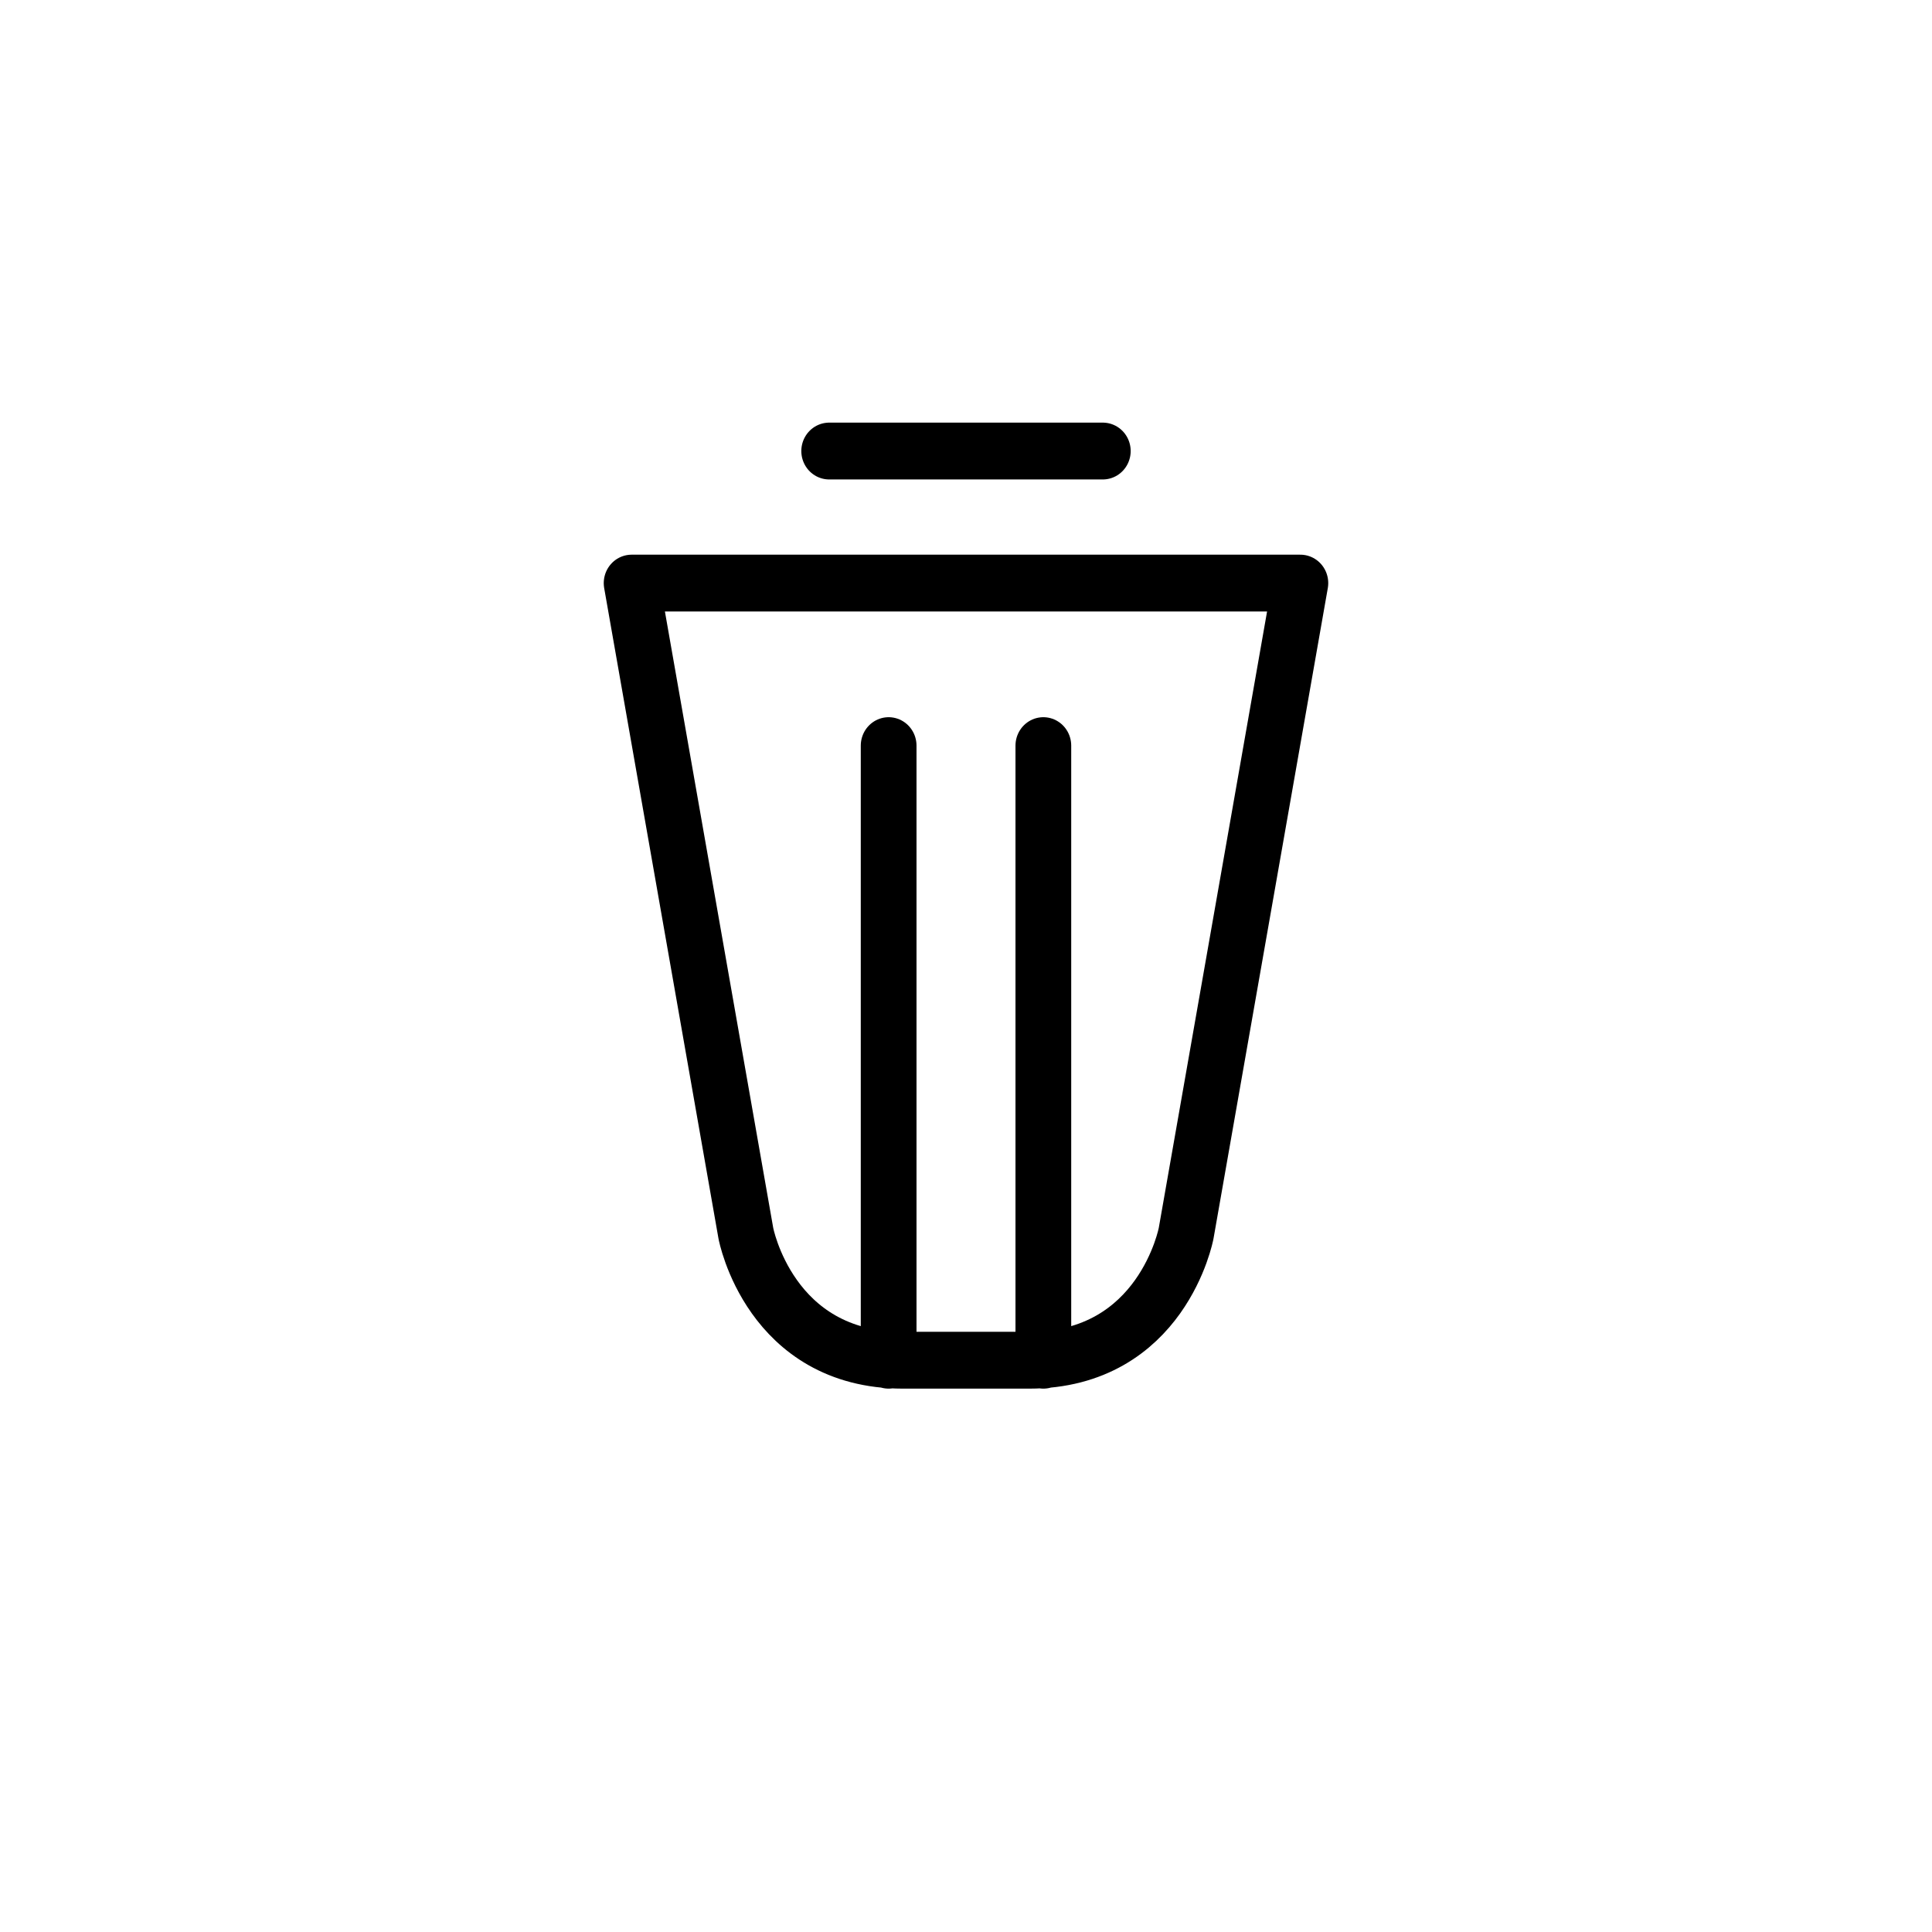
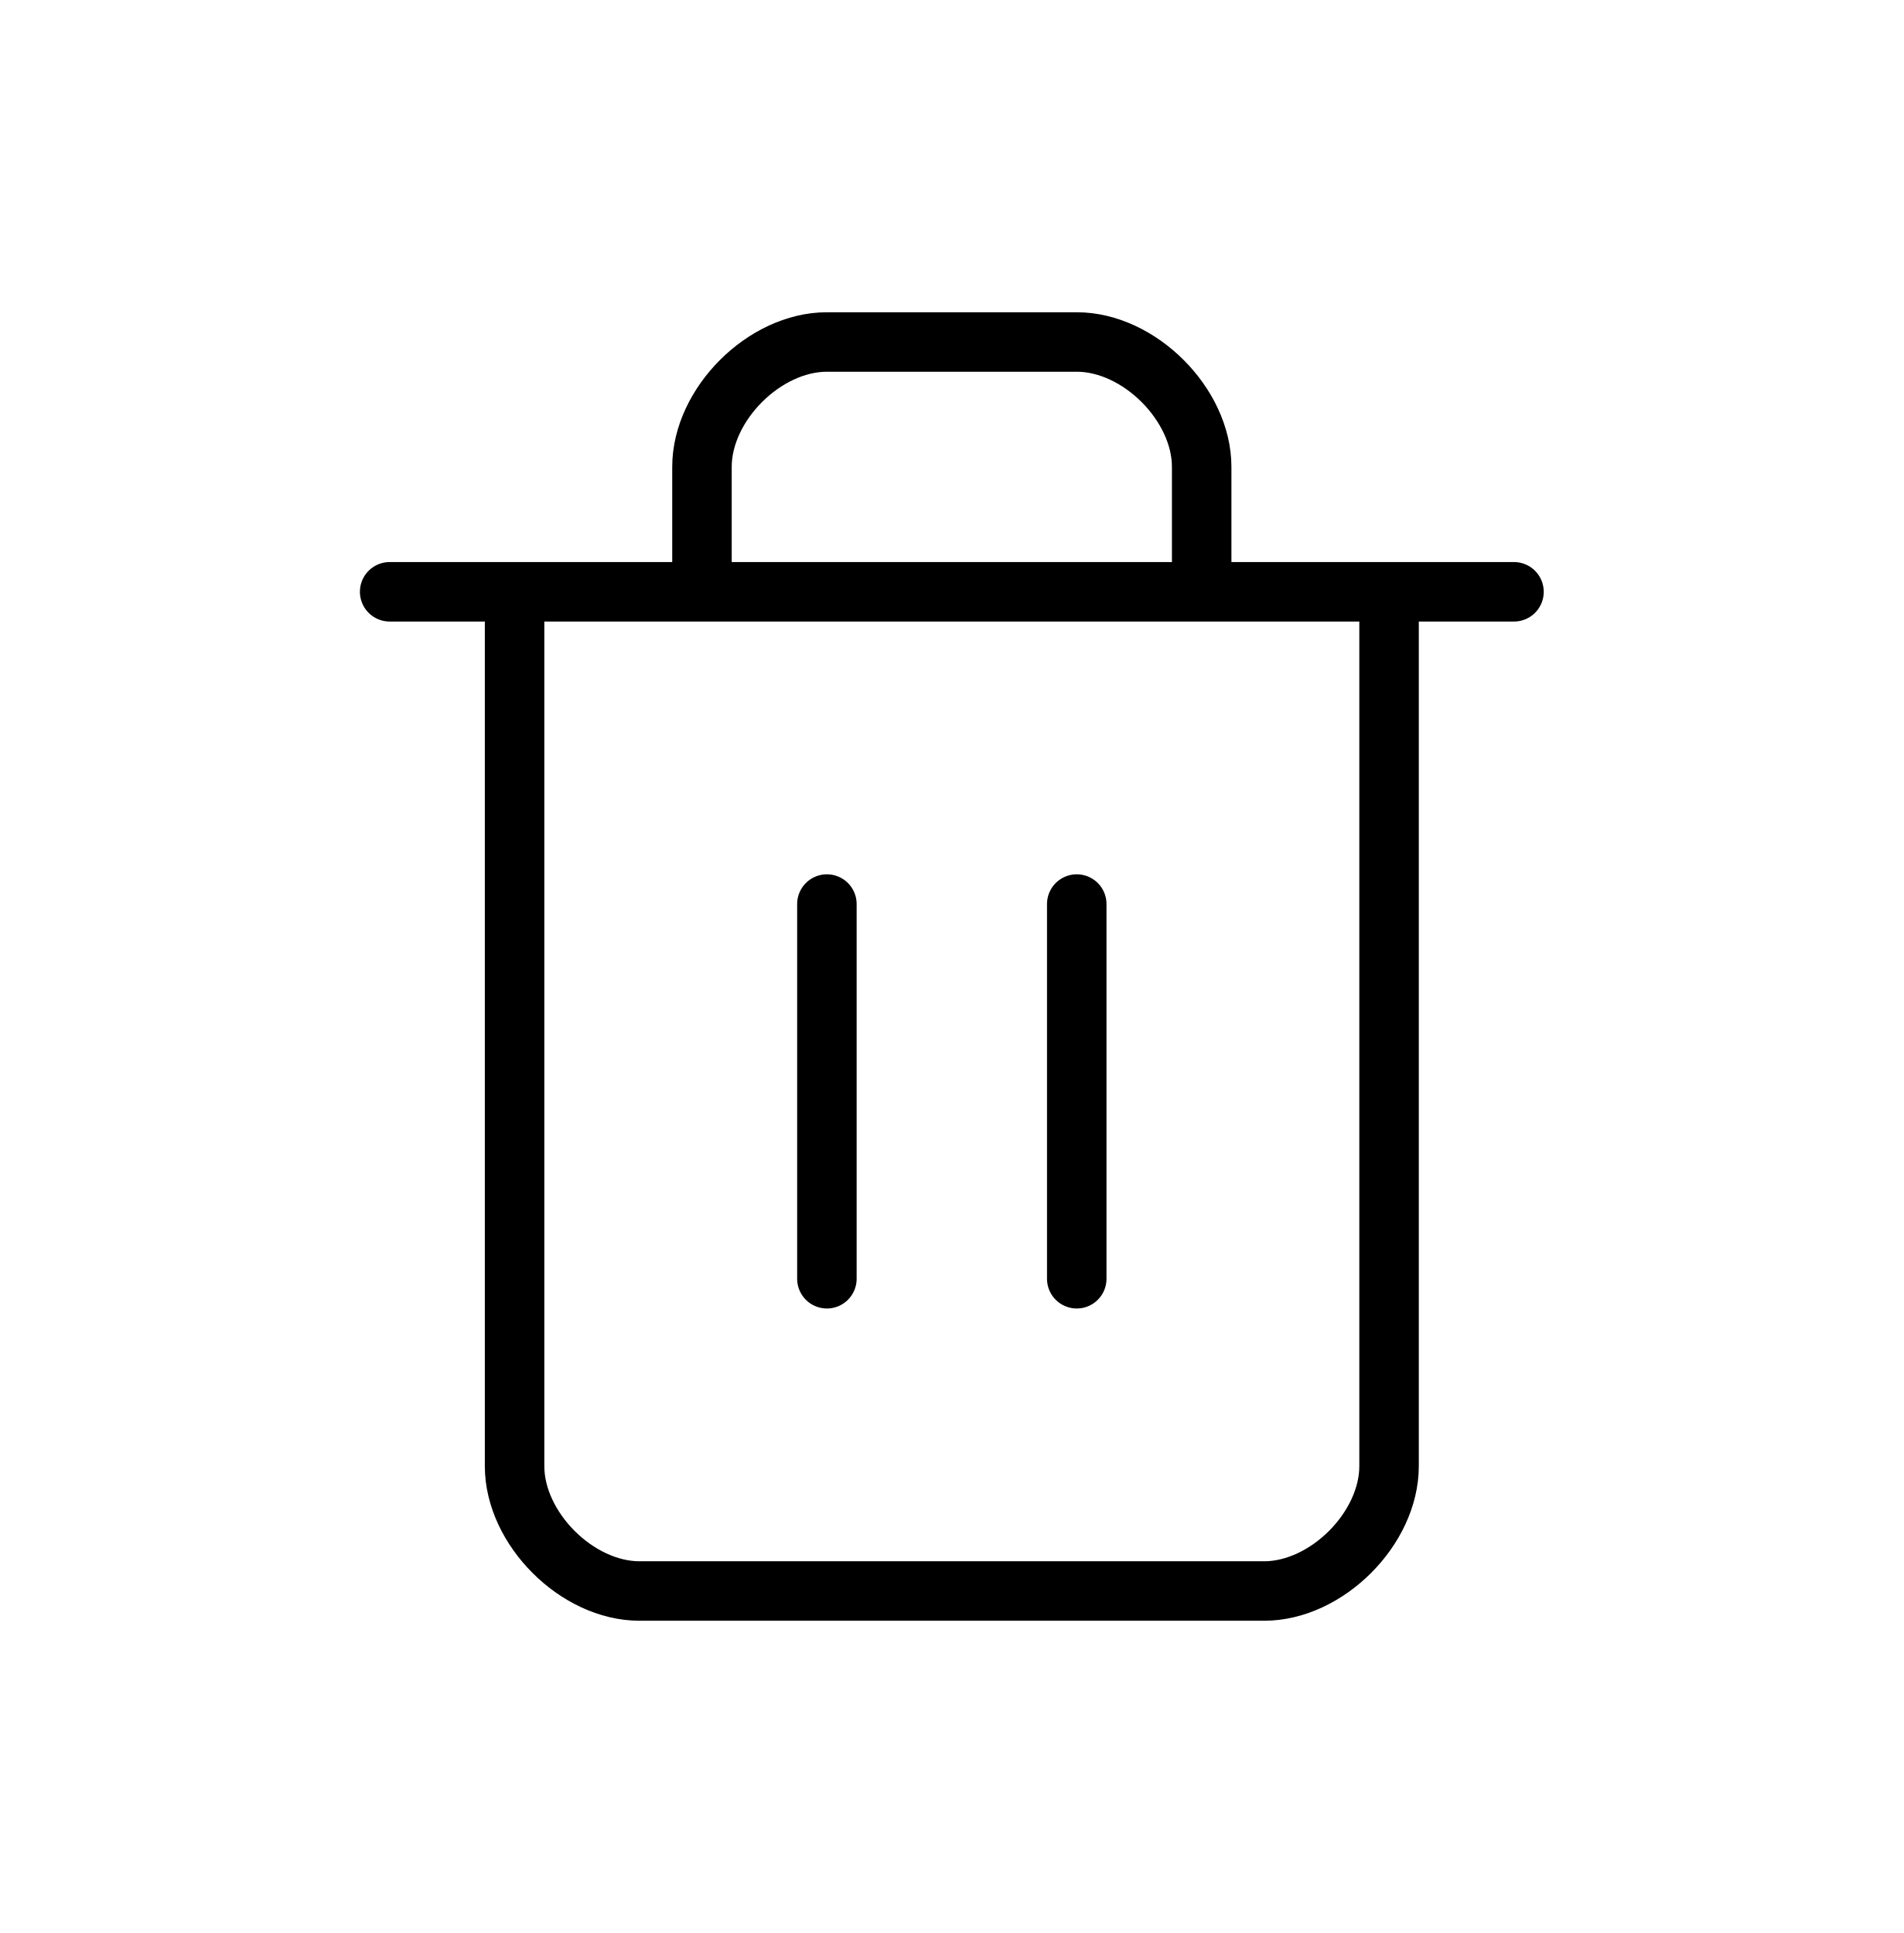
- <svg xmlns="http://www.w3.org/2000/svg" width="80" height="80" version="1.1" id="svg6">
-   <defs id="defs10" />
-   <g stroke="#000000" fill="none" fill-rule="evenodd" stroke-linecap="round" stroke-linejoin="round" id="g4" transform="matrix(2.307666,0,0,2.352967,23.84614,16.32352)">
-     <path d="m 7.022,17 h 1.11 c 2.391,0 2.818,-2.234 2.818,-2.234 L 13,3.324 H 1 l 2.05,11.442 c 0,0 0.427,2.234 2.818,2.234 z M 5.612,6.184 V 17 Z m 2.776,0 V 17 Z M 4.545,1 h 4.91 z" id="path2" />
+ <svg xmlns="http://www.w3.org/2000/svg" width="256" height="260" version="1.1" id="svg1">
+   <defs id="defs1" />
+   <g stroke="#000000" fill="none" fill-rule="evenodd" stroke-linecap="round" stroke-linejoin="round" id="g1">
+     <path d="M52.4 79.6H203.6M186.8 79.6V197.2C186.8 205.6 178.4 214 170 214H86C77.6 214 69.2 205.6 69.2 197.2V79.6M94.4 79.6V62.8C94.4 54.4 102.8 46 111.2 46H144.8C153.2 46 161.6 54.4 161.6 62.8V79.6M111.2 121.6V172M144.8 121.6V172" id="path1" stroke-width="8" />
  </g>
</svg>
